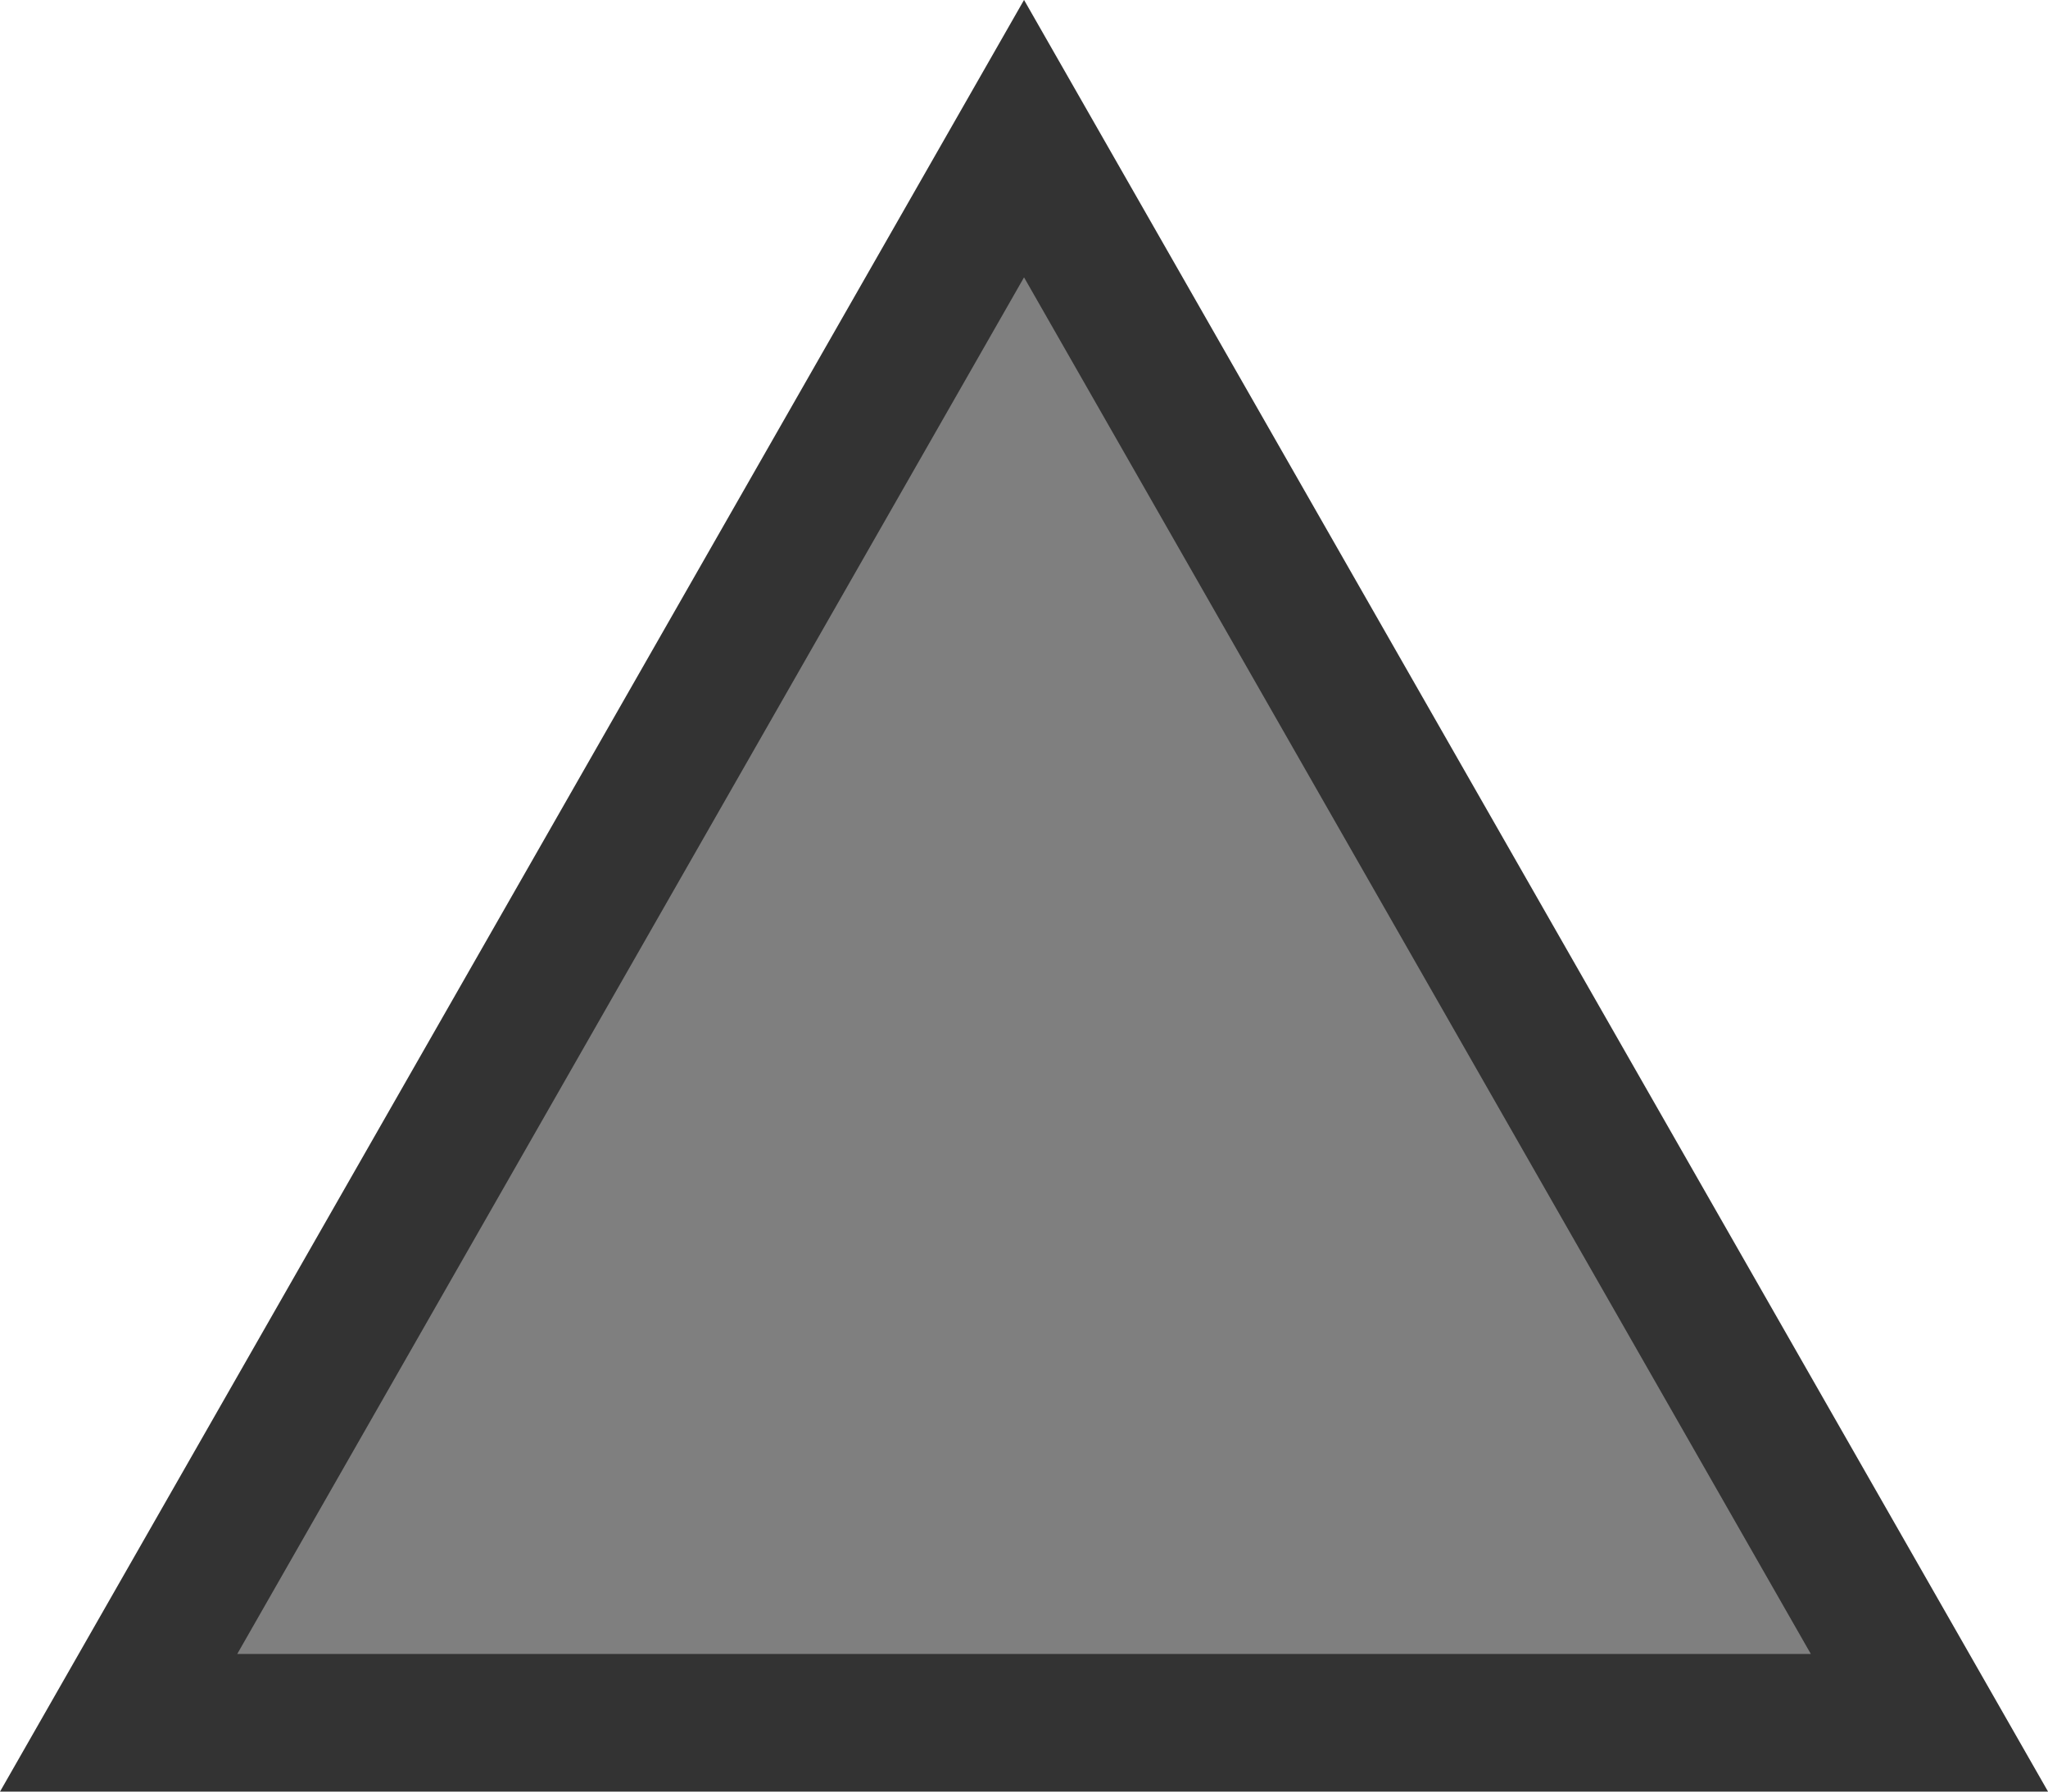
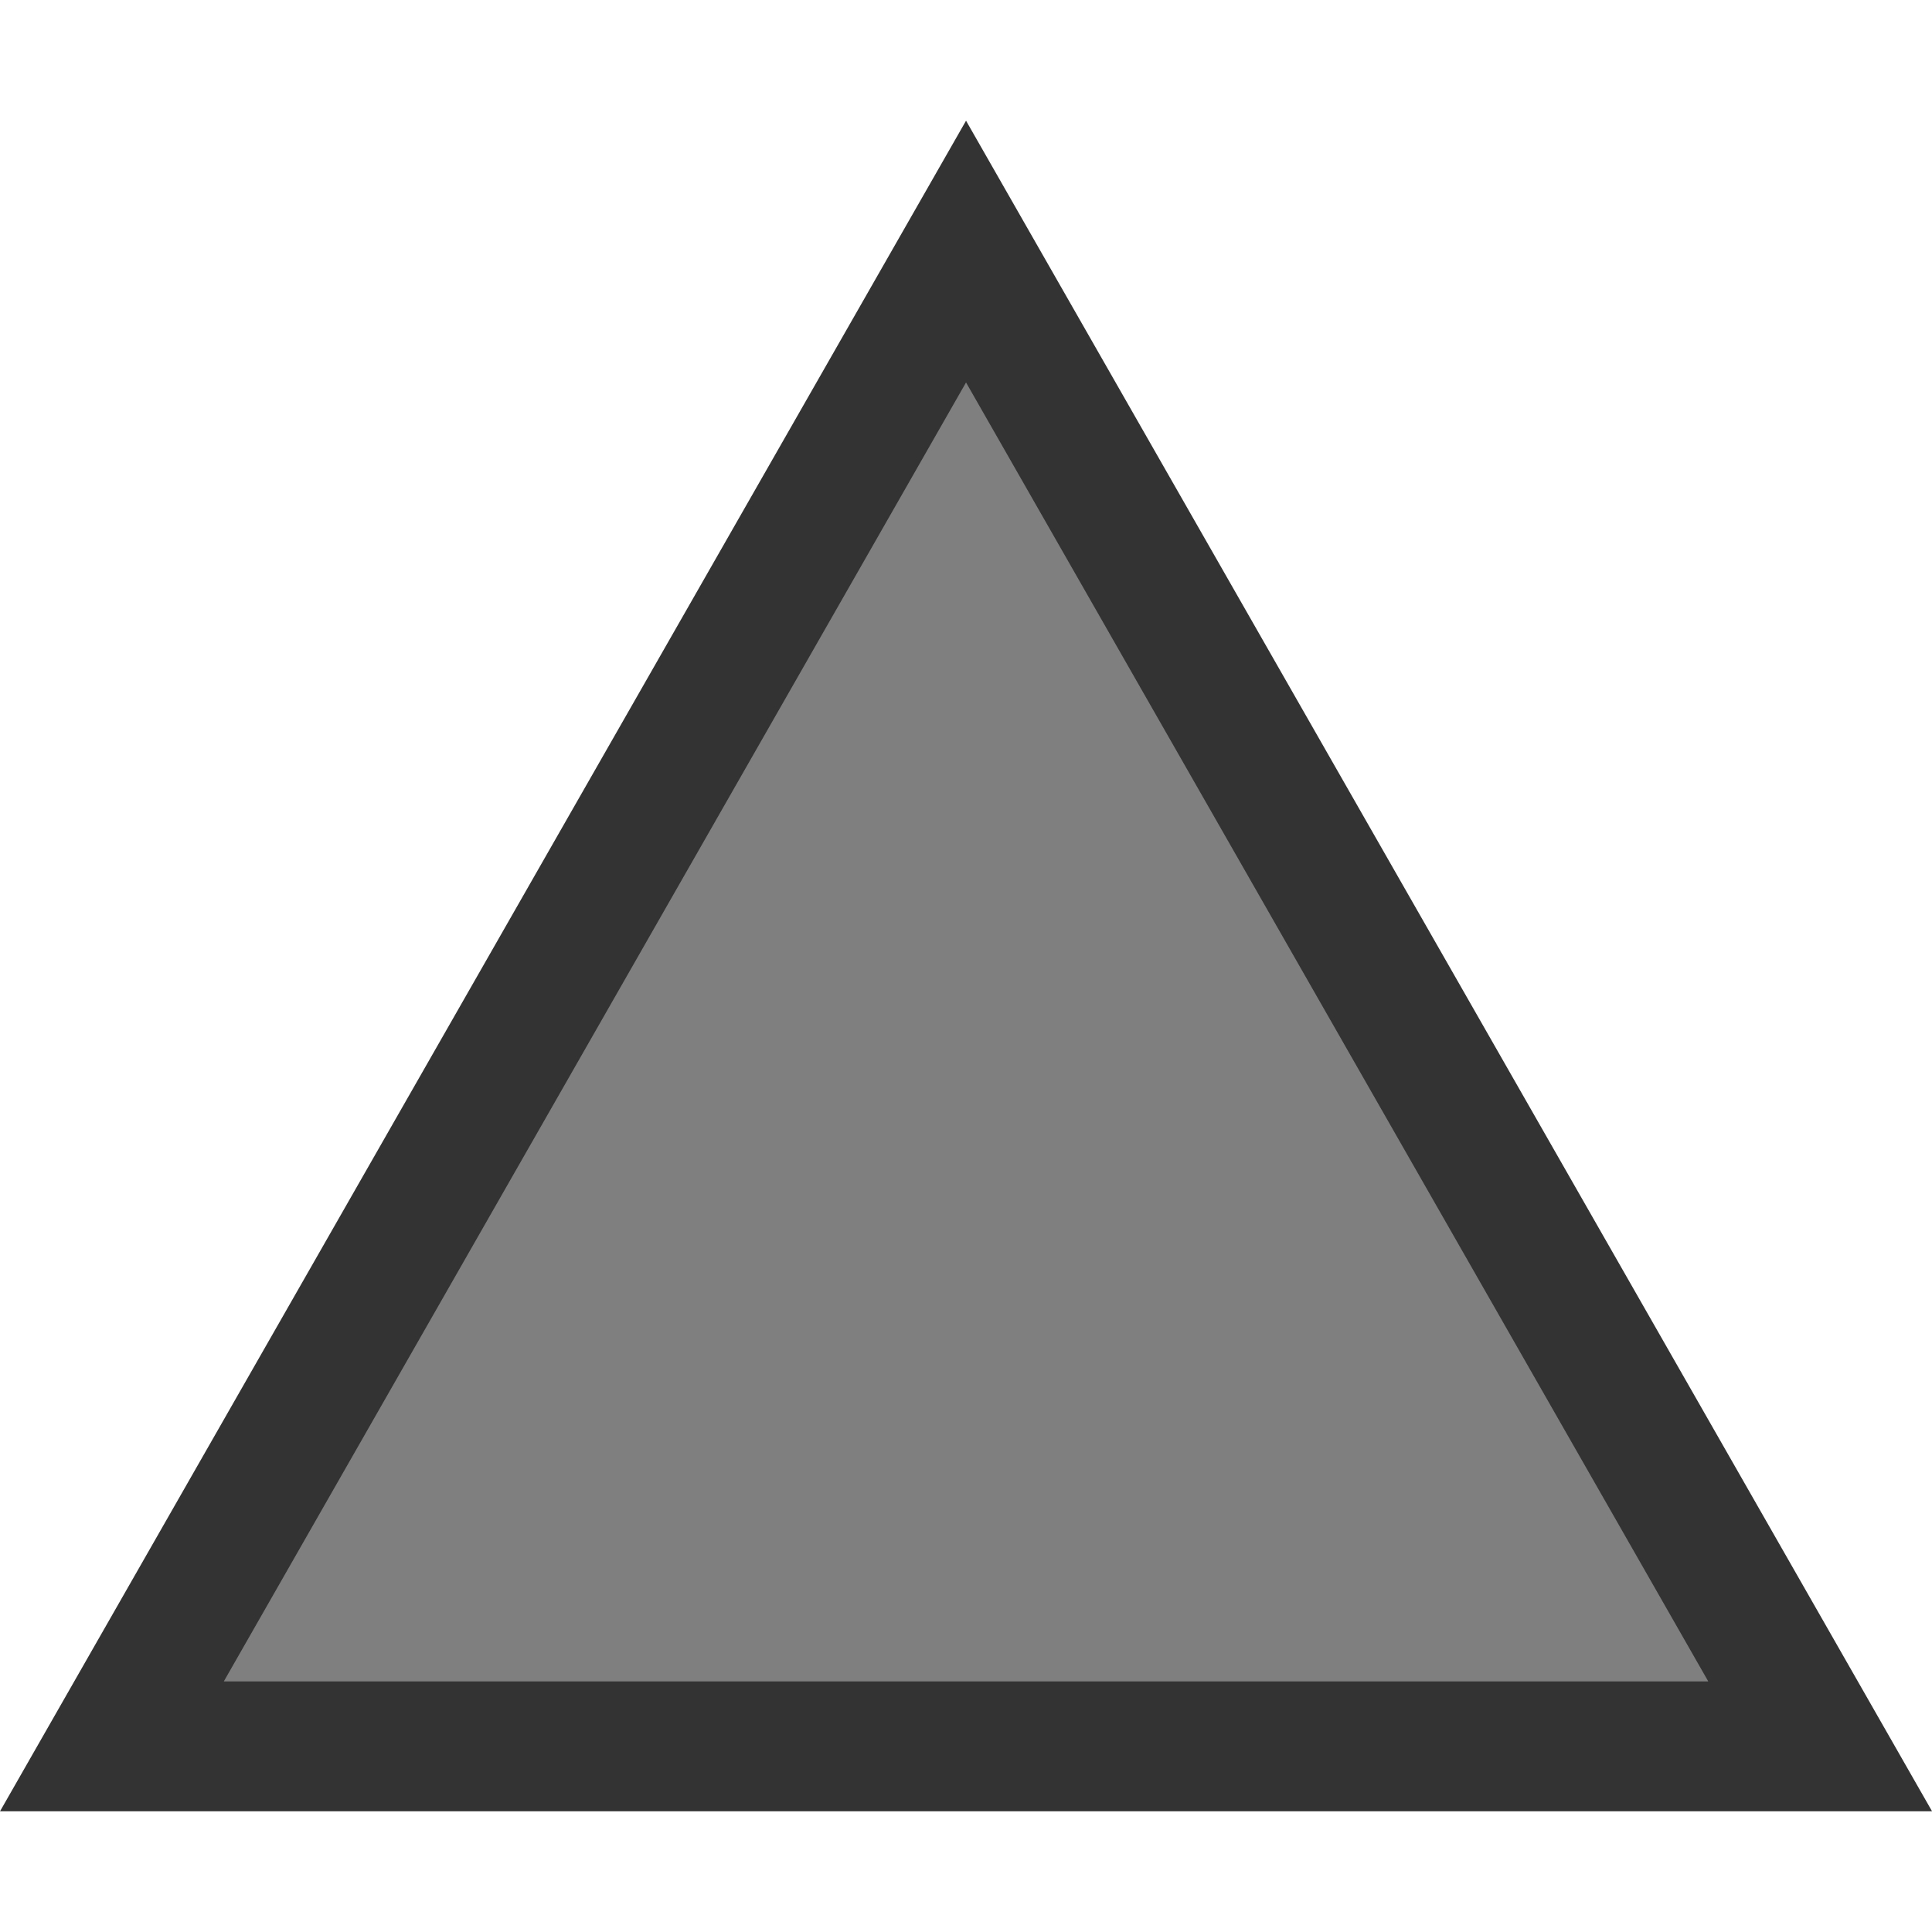
- <svg xmlns="http://www.w3.org/2000/svg" width="32" height="28" version="1.1" viewBox="0 0 32 28">
-   <g transform="translate(-.31539 -3.8423)">
+ <svg xmlns="http://www.w3.org/2000/svg" width="32" height="32" version="1.1" viewBox="0 0 32 32">
+   <g transform="translate(-.31539 -1.842)">
    <path d="m30.463 30.767-14.147-24.758-14.147 24.758h14.147z" fill="#7f7f7f" stroke="#333" stroke-width="2.151" />
  </g>
-   <g transform="translate(-.31539 -3.8423)" display="none">
-     <path d="m27.228 28.851-10.912-19.096-10.912 19.096h10.912z" display="inline" fill="none" stroke="#0076ff" stroke-width="1.659" />
-   </g>
-   <g transform="translate(-.31539 -3.8423)" display="none">
-     <path d="m30.463 30.767-14.147-24.758-14.147 24.758h14.147z" fill="none" stroke="#333" stroke-width="2.151" />
+   <g transform="translate(-.31539 -3.8423)" display="none" fill="none">
+     <path d="m27.228 28.851-10.912-19.096-10.912 19.096h10.912z" display="inline" stroke="#0076ff" stroke-width="1.659" />
+     <path d="m30.463 30.767-14.147-24.758-14.147 24.758h14.147z" stroke="#333" stroke-width="2.151" />
  </g>
</svg>
